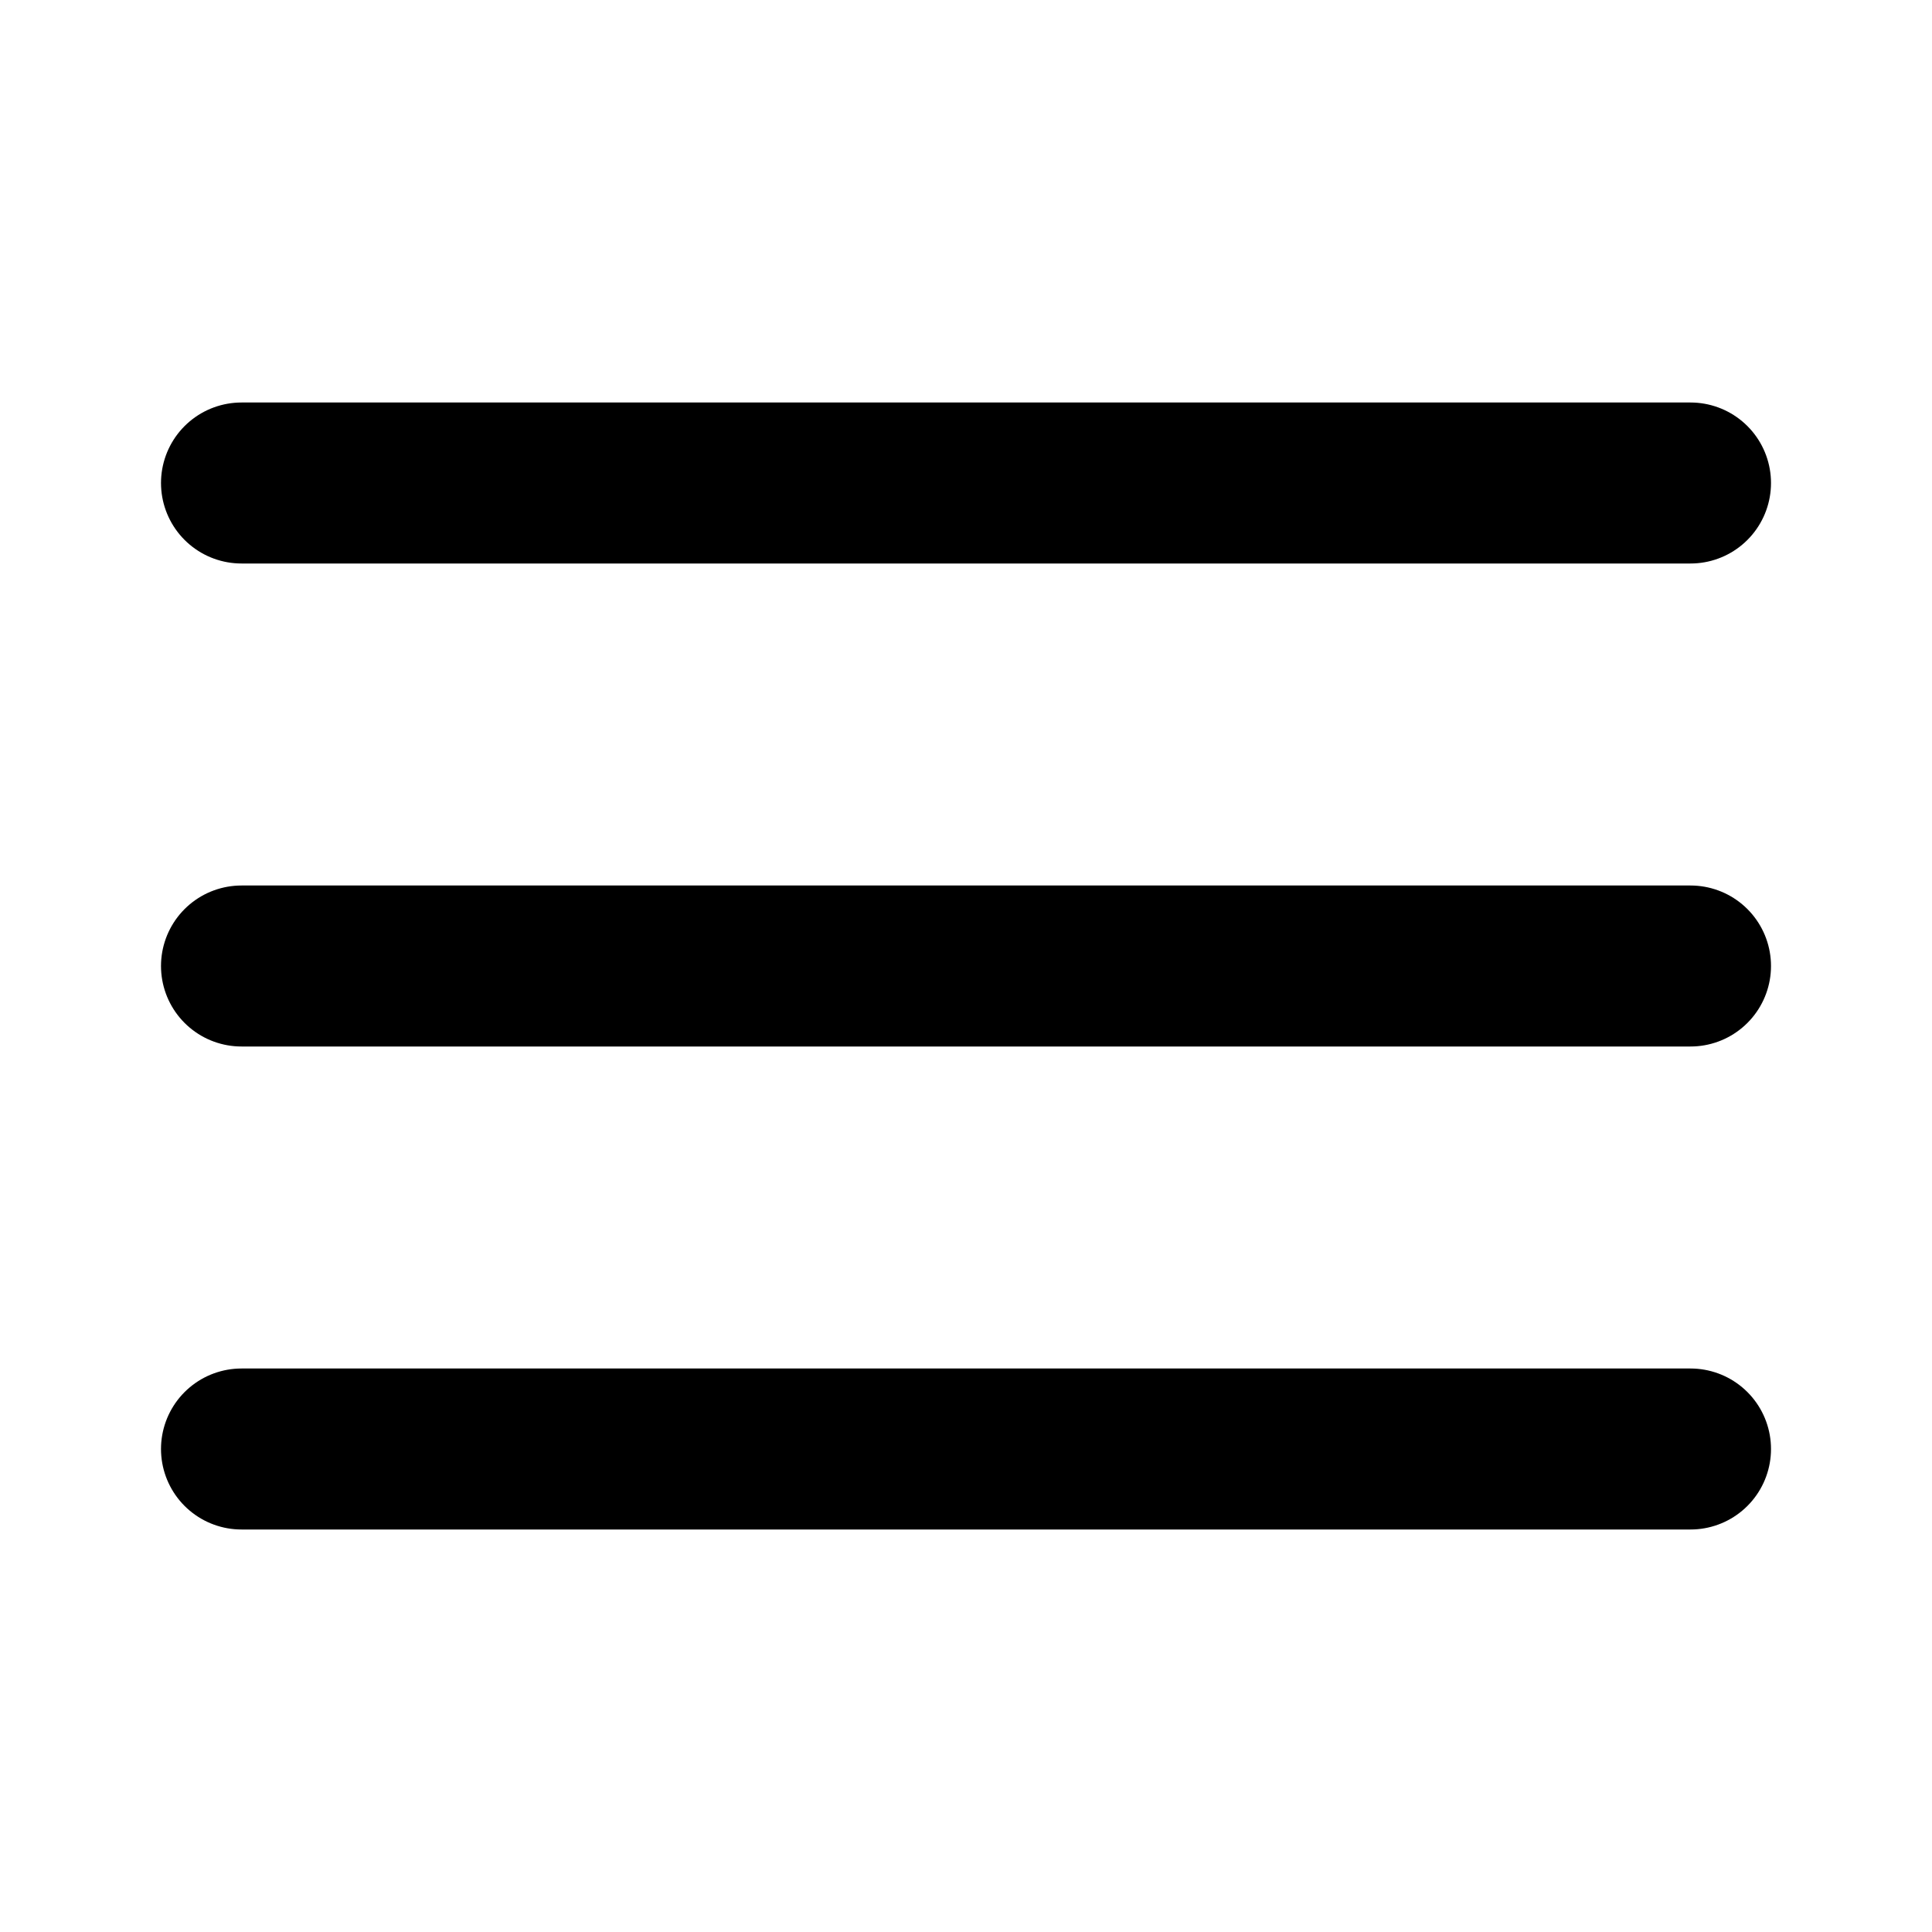
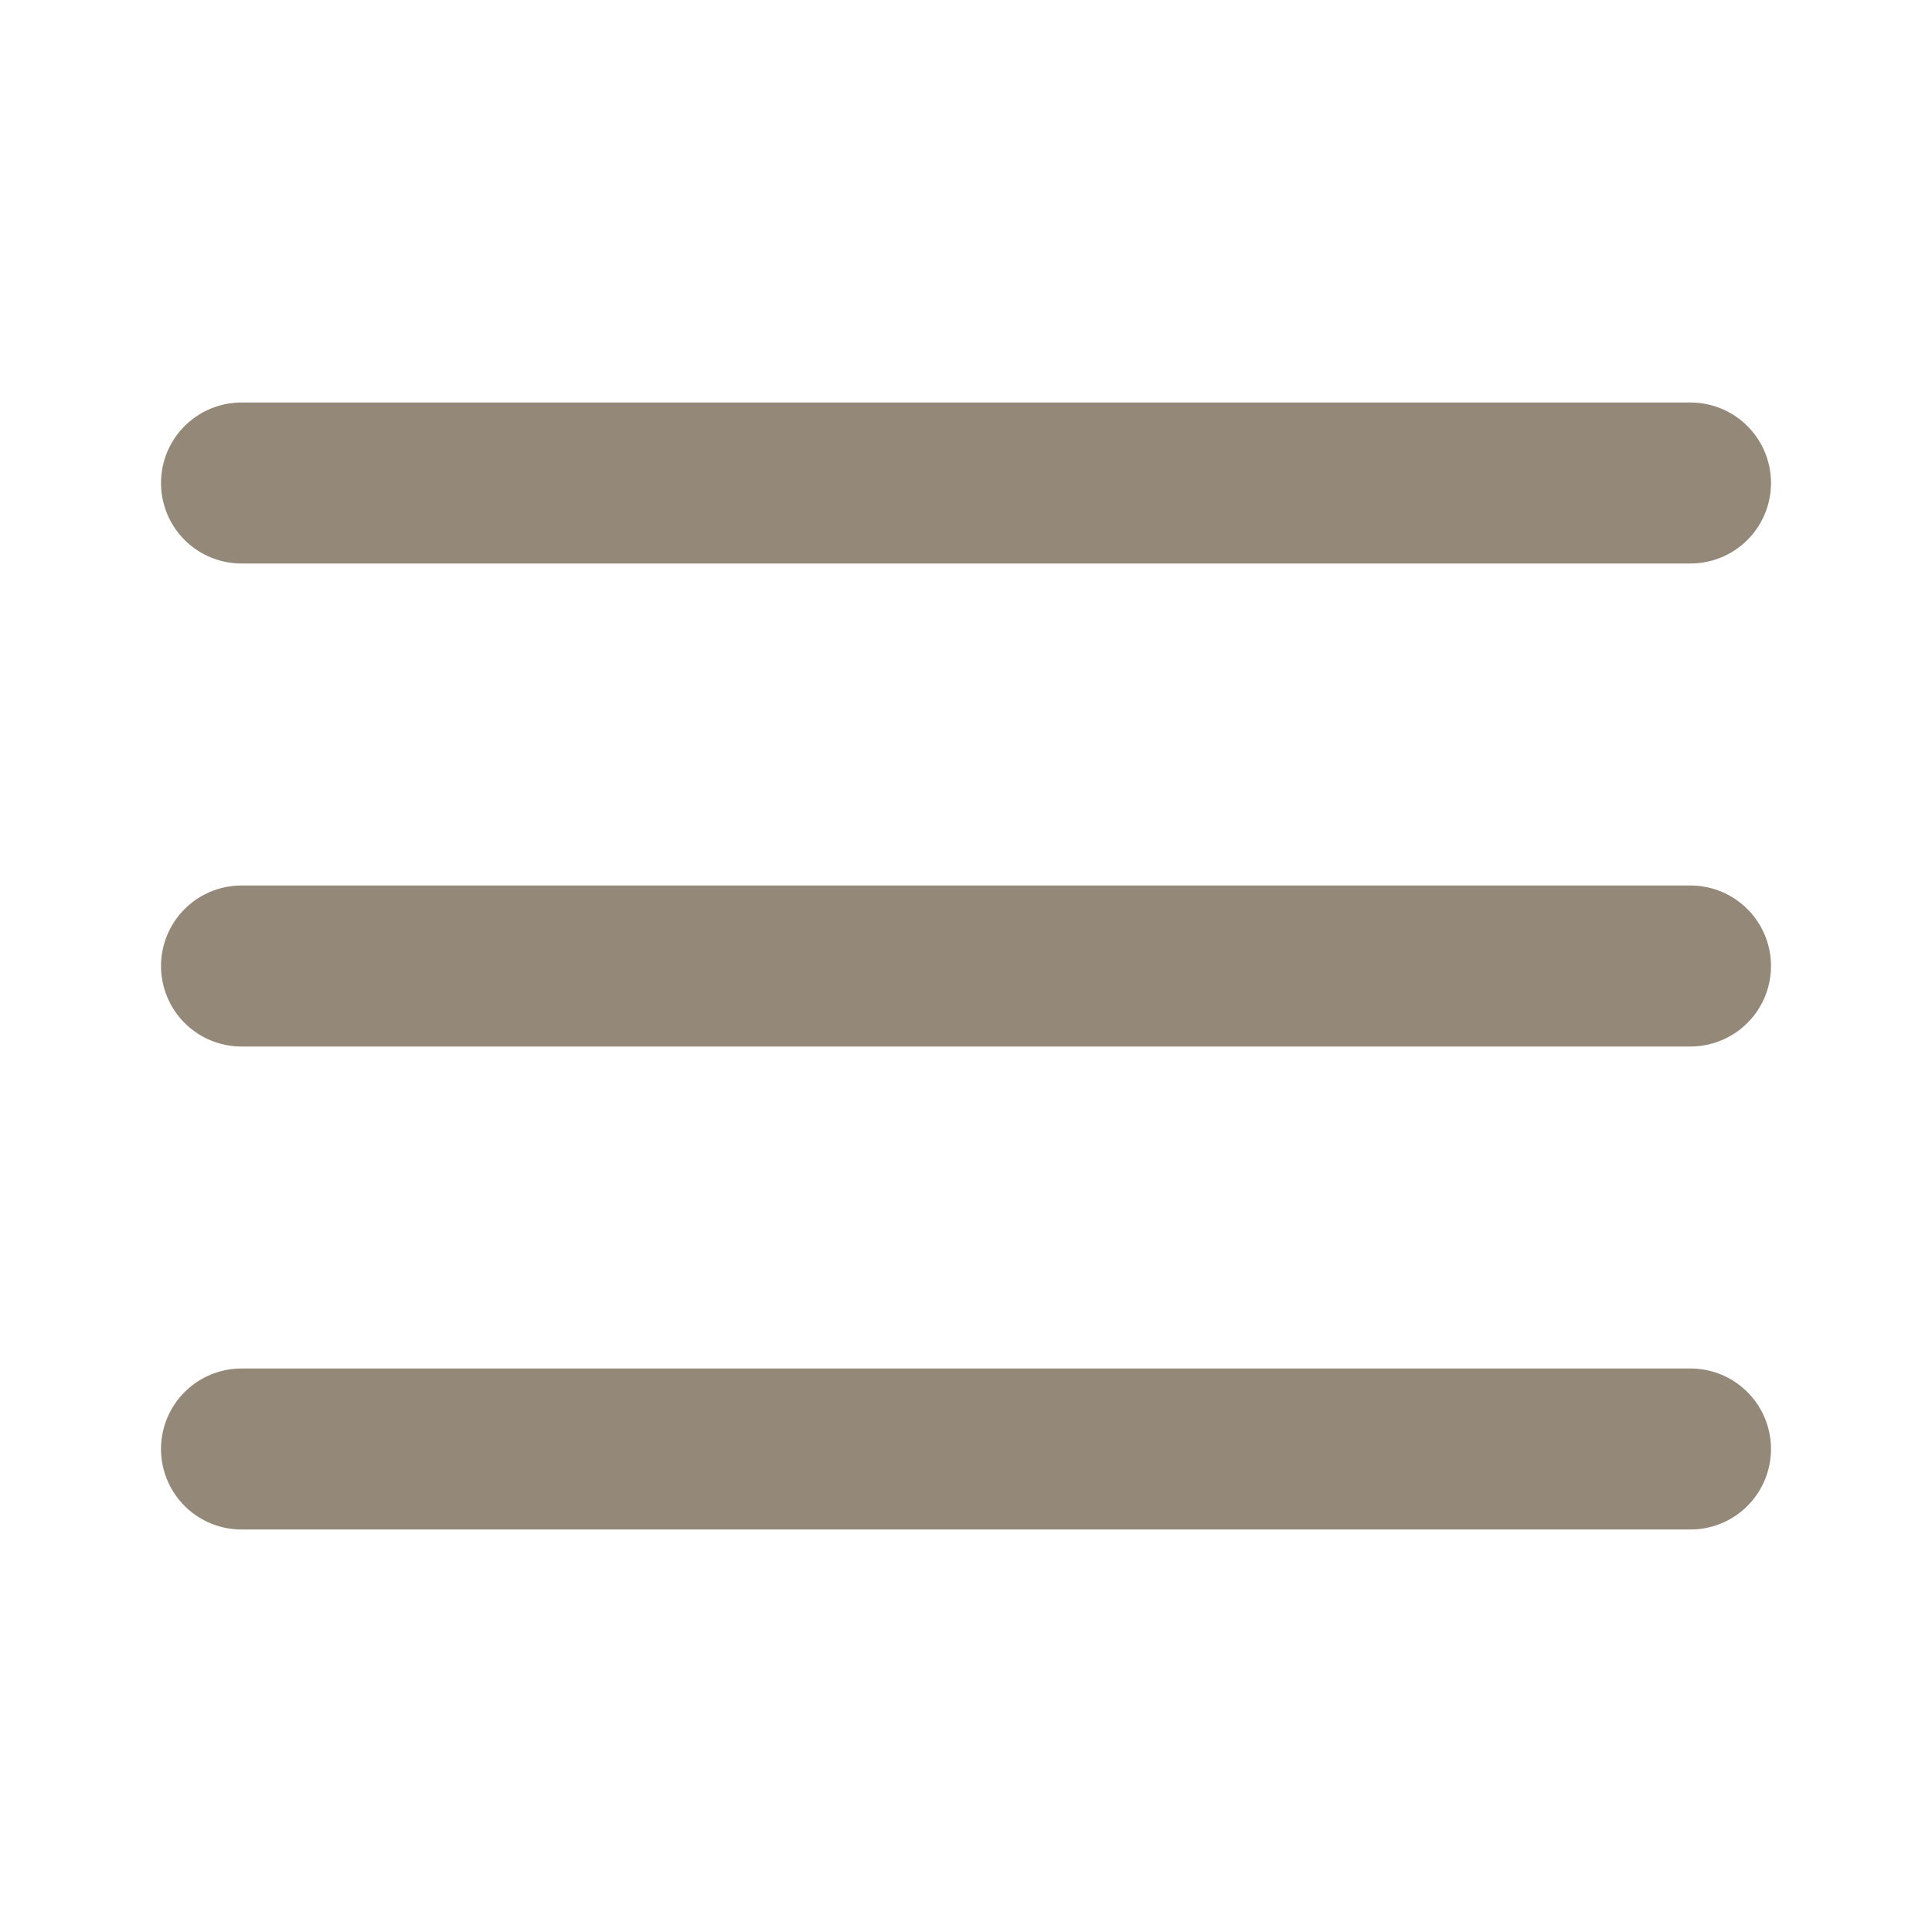
- <svg xmlns="http://www.w3.org/2000/svg" width="100" height="100" viewBox="0 0 24 24" fill="none" stroke="currentColor" stroke-width="2" stroke-linecap="round" stroke-linejoin="round">
+ <svg xmlns="http://www.w3.org/2000/svg" width="100" height="100" viewBox="0 0 24 24" fill="none" stroke="#948979" stroke-width="2" stroke-linecap="round" stroke-linejoin="round">
  <line x1="3" y1="12" x2="21" y2="12" />
  <line x1="3" y1="6" x2="21" y2="6" />
  <line x1="3" y1="18" x2="21" y2="18" />
</svg>
